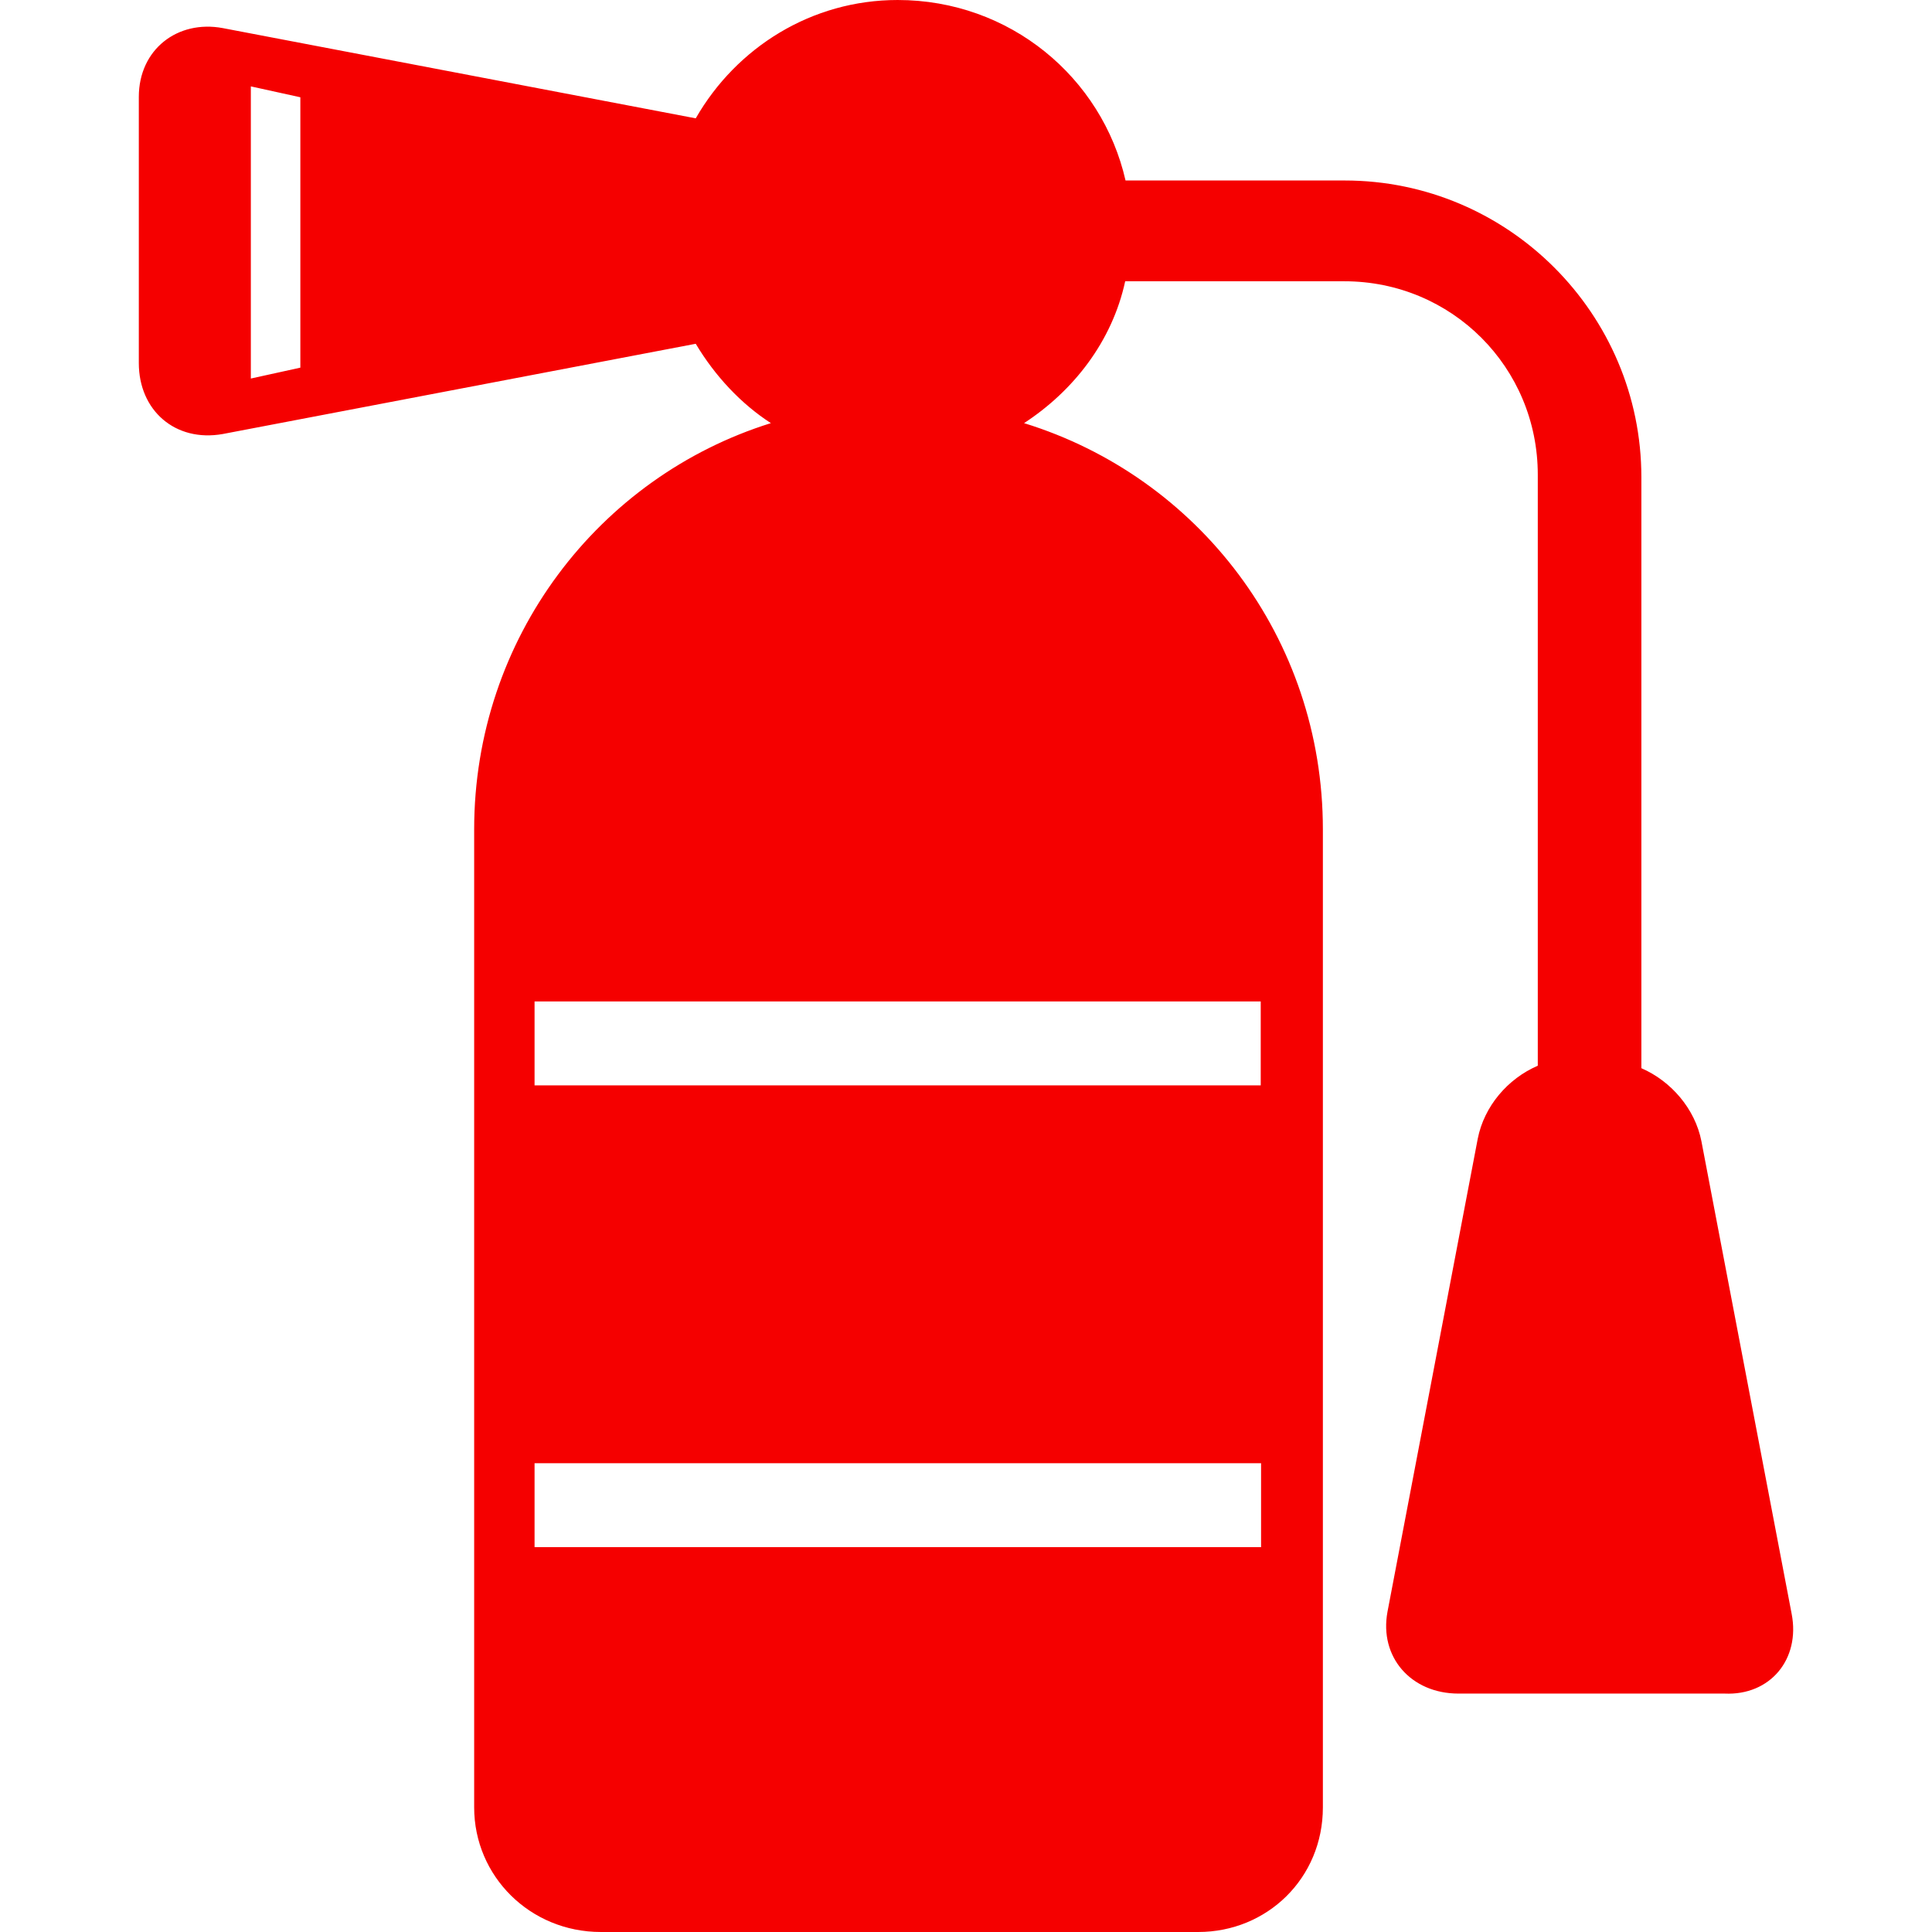
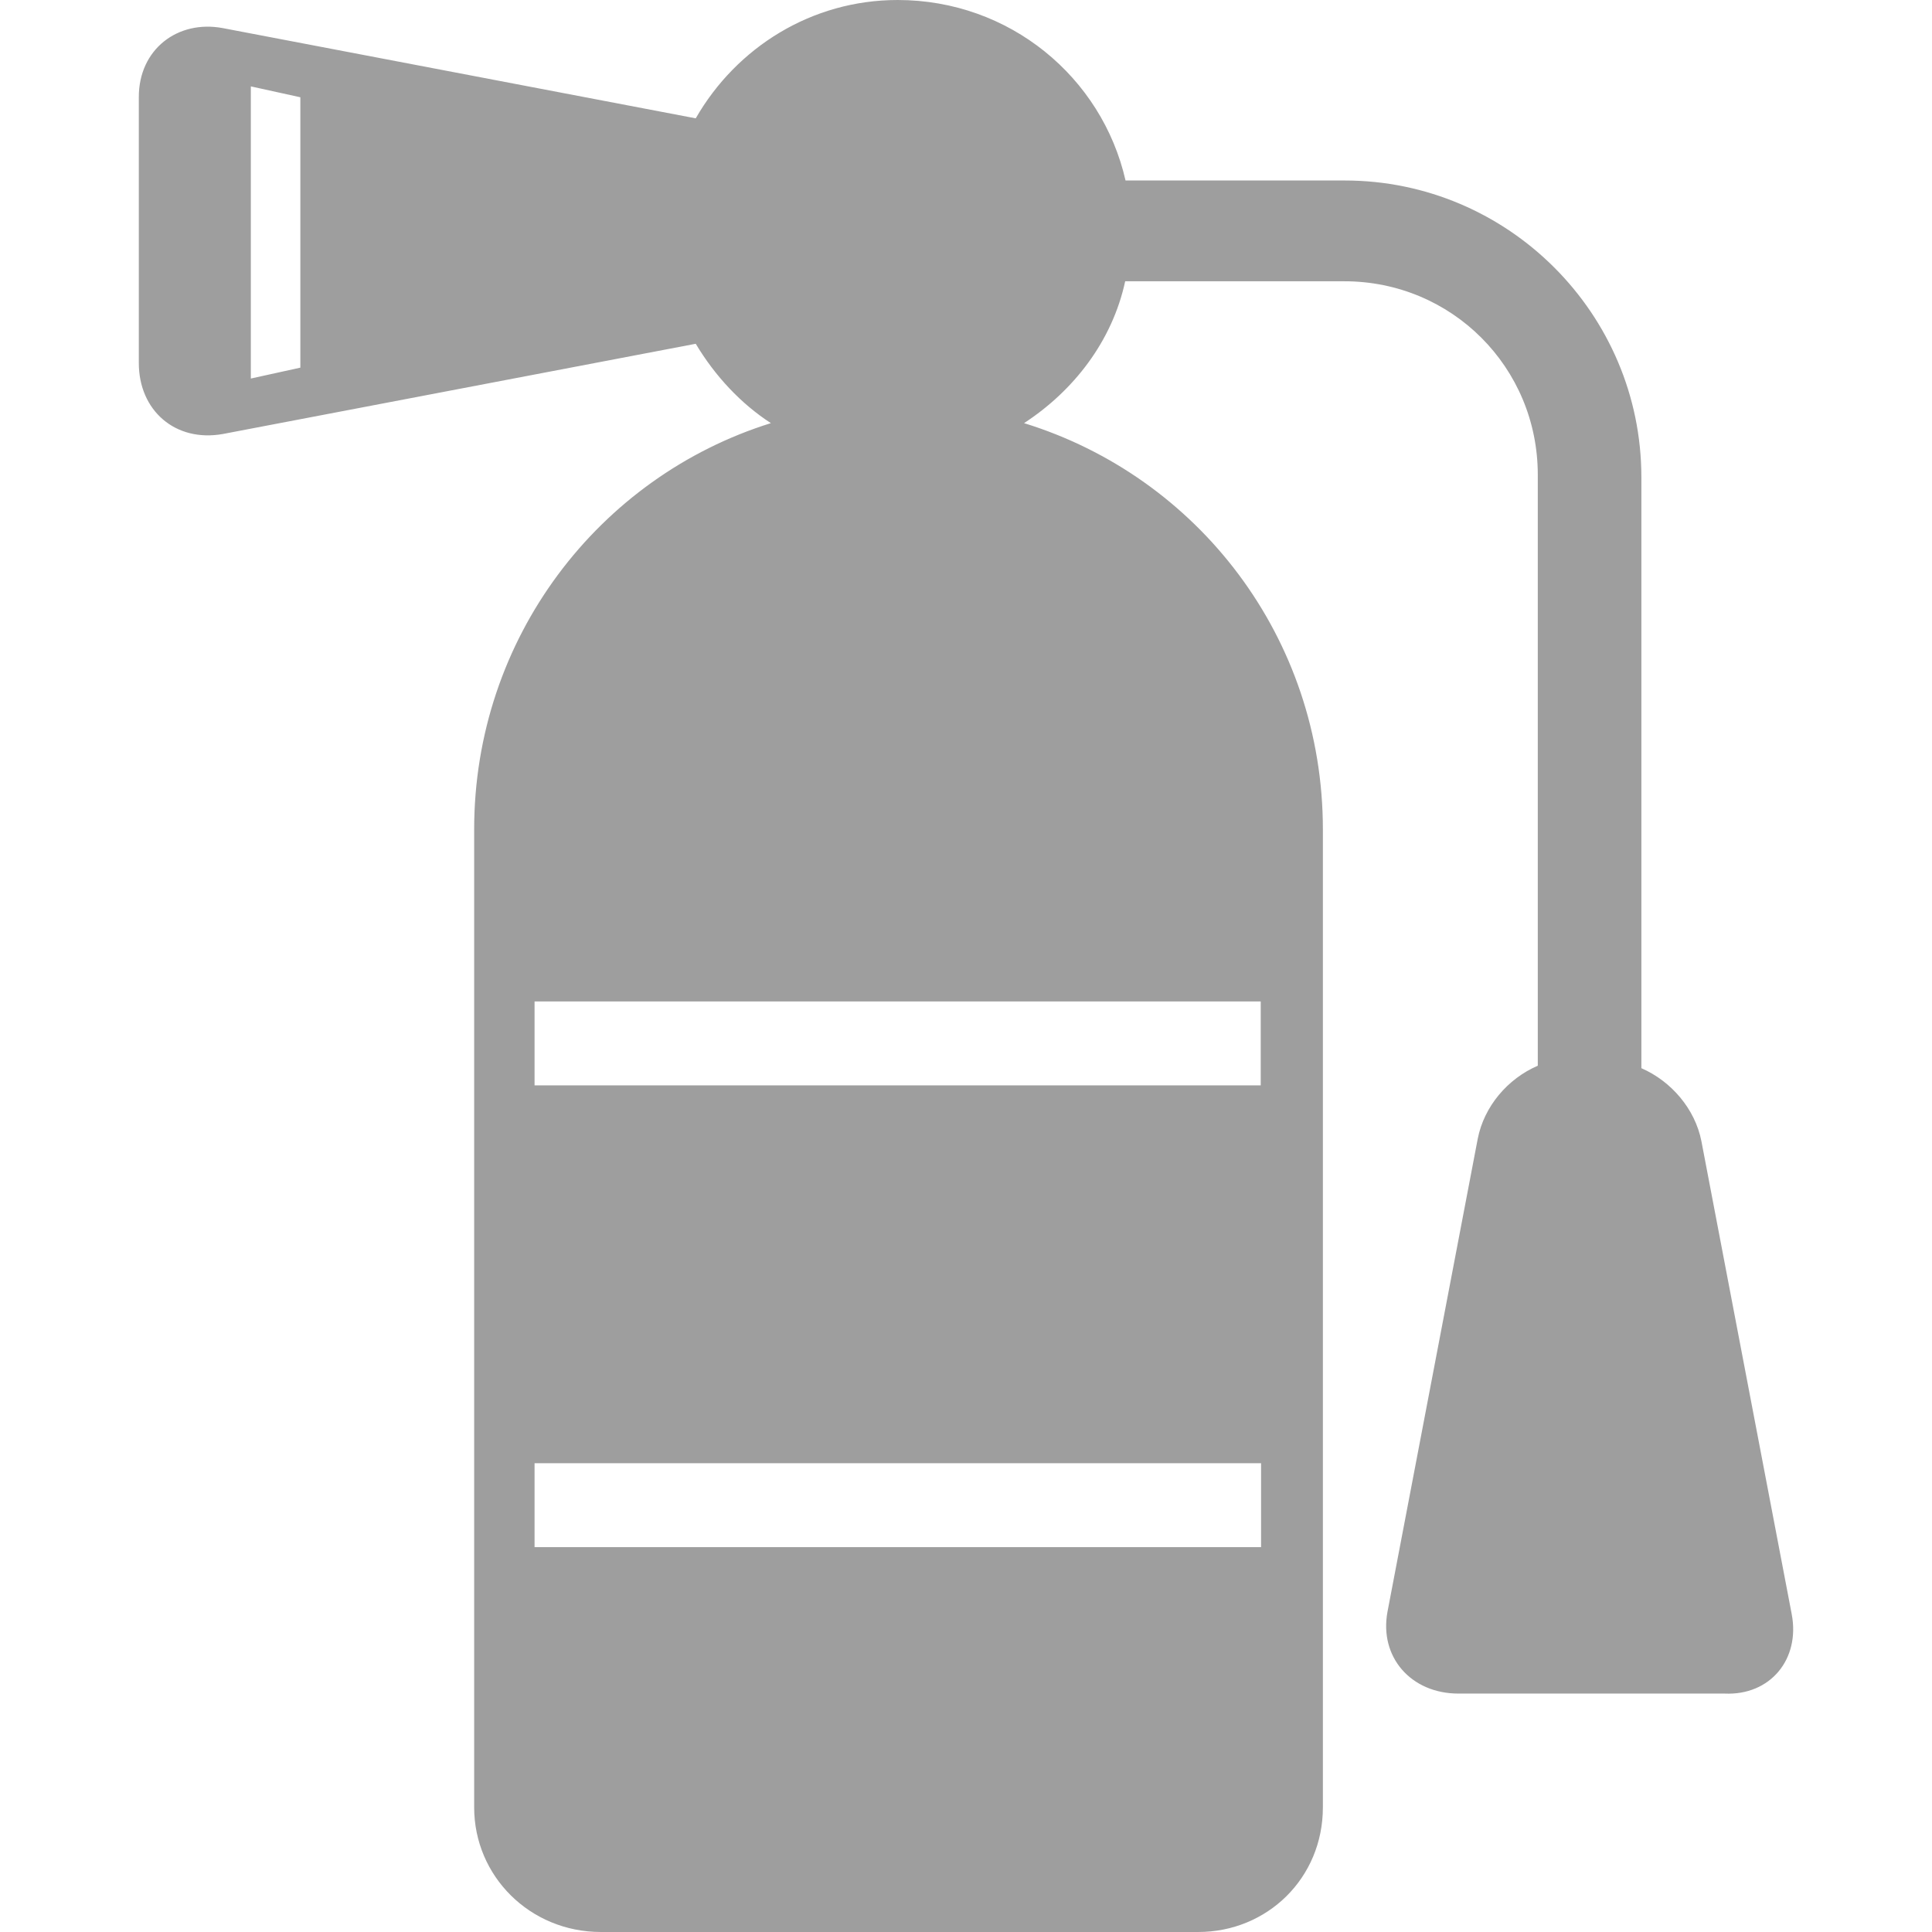
<svg xmlns="http://www.w3.org/2000/svg" version="1.1" id="Capa_1" x="0px" y="0px" width="512px" height="512px" viewBox="0 0 550.2 550.199" style="enable-background:new 0 0 550.2 550.199;" xml:space="preserve">
  <g>
-     <path d="M510.233,459.6L484.534,325c-1.801-9.199-8.6-17.1-17.1-20.801V135.9c0-46.5-37.9-84.5-84.5-84.5h-62.4   c-6.699-29.4-33-51.4-64.9-51.4c-24.5,0-45.9,13.5-57.5,33.7L63.434,8c-12.9-2.4-23.9,6.1-23.9,19.6v37.9v37.9   c0,13.5,10.4,22.6,23.9,20.2l134.7-25.7c5.5,9.2,12.9,17.1,21.4,22.6c-49,15.3-84.5,61.2-84.5,115.7V481v33.699   c0,19.602,15.9,35.5,36.1,35.5h170.099c19.602,0,35.5-15.299,35.5-35.5V481V236.2c0-54.5-35.5-100.4-85.1-115.7   c14.1-9.2,25.1-23.3,28.801-40.4h62.4c30.6,0,55.1,24.5,55.1,55.1v168.3c-8.6,3.699-15.301,11.6-17.1,20.801L395.133,459   c-2.4,12.9,6.701,23.301,20.201,23.301h37.898h37.9C504.133,482.9,512.733,472.5,510.233,459.6z M85.534,104.7l-14.1,3.1V24.6   l14.1,3.1V104.7z M359.034,440.6h-206.8v-23.9h206.899v23.9H359.034z M359.034,285.199v23.9h-206.8v-23.9H359.034z" fill="#f50000" />
+     <path d="M510.233,459.6L484.534,325c-1.801-9.199-8.6-17.1-17.1-20.801V135.9c0-46.5-37.9-84.5-84.5-84.5h-62.4   c-6.699-29.4-33-51.4-64.9-51.4c-24.5,0-45.9,13.5-57.5,33.7L63.434,8c-12.9-2.4-23.9,6.1-23.9,19.6v37.9v37.9   c0,13.5,10.4,22.6,23.9,20.2l134.7-25.7c5.5,9.2,12.9,17.1,21.4,22.6c-49,15.3-84.5,61.2-84.5,115.7V481v33.699   c0,19.602,15.9,35.5,36.1,35.5h170.099c19.602,0,35.5-15.299,35.5-35.5V481V236.2c0-54.5-35.5-100.4-85.1-115.7   c14.1-9.2,25.1-23.3,28.801-40.4h62.4c30.6,0,55.1,24.5,55.1,55.1v168.3c-8.6,3.699-15.301,11.6-17.1,20.801L395.133,459   c-2.4,12.9,6.701,23.301,20.201,23.301h37.898h37.9C504.133,482.9,512.733,472.5,510.233,459.6z M85.534,104.7l-14.1,3.1V24.6   l14.1,3.1V104.7z M359.034,440.6h-206.8v-23.9h206.899v23.9H359.034z M359.034,285.199v23.9h-206.8v-23.9H359.034z" fill="#9e9e9e" />
  </g>
  <g>
</g>
  <g>
</g>
  <g>
</g>
  <g>
</g>
  <g>
</g>
  <g>
</g>
  <g>
</g>
  <g>
</g>
  <g>
</g>
  <g>
</g>
  <g>
</g>
  <g>
</g>
  <g>
</g>
  <g>
</g>
  <g>
</g>
</svg>
